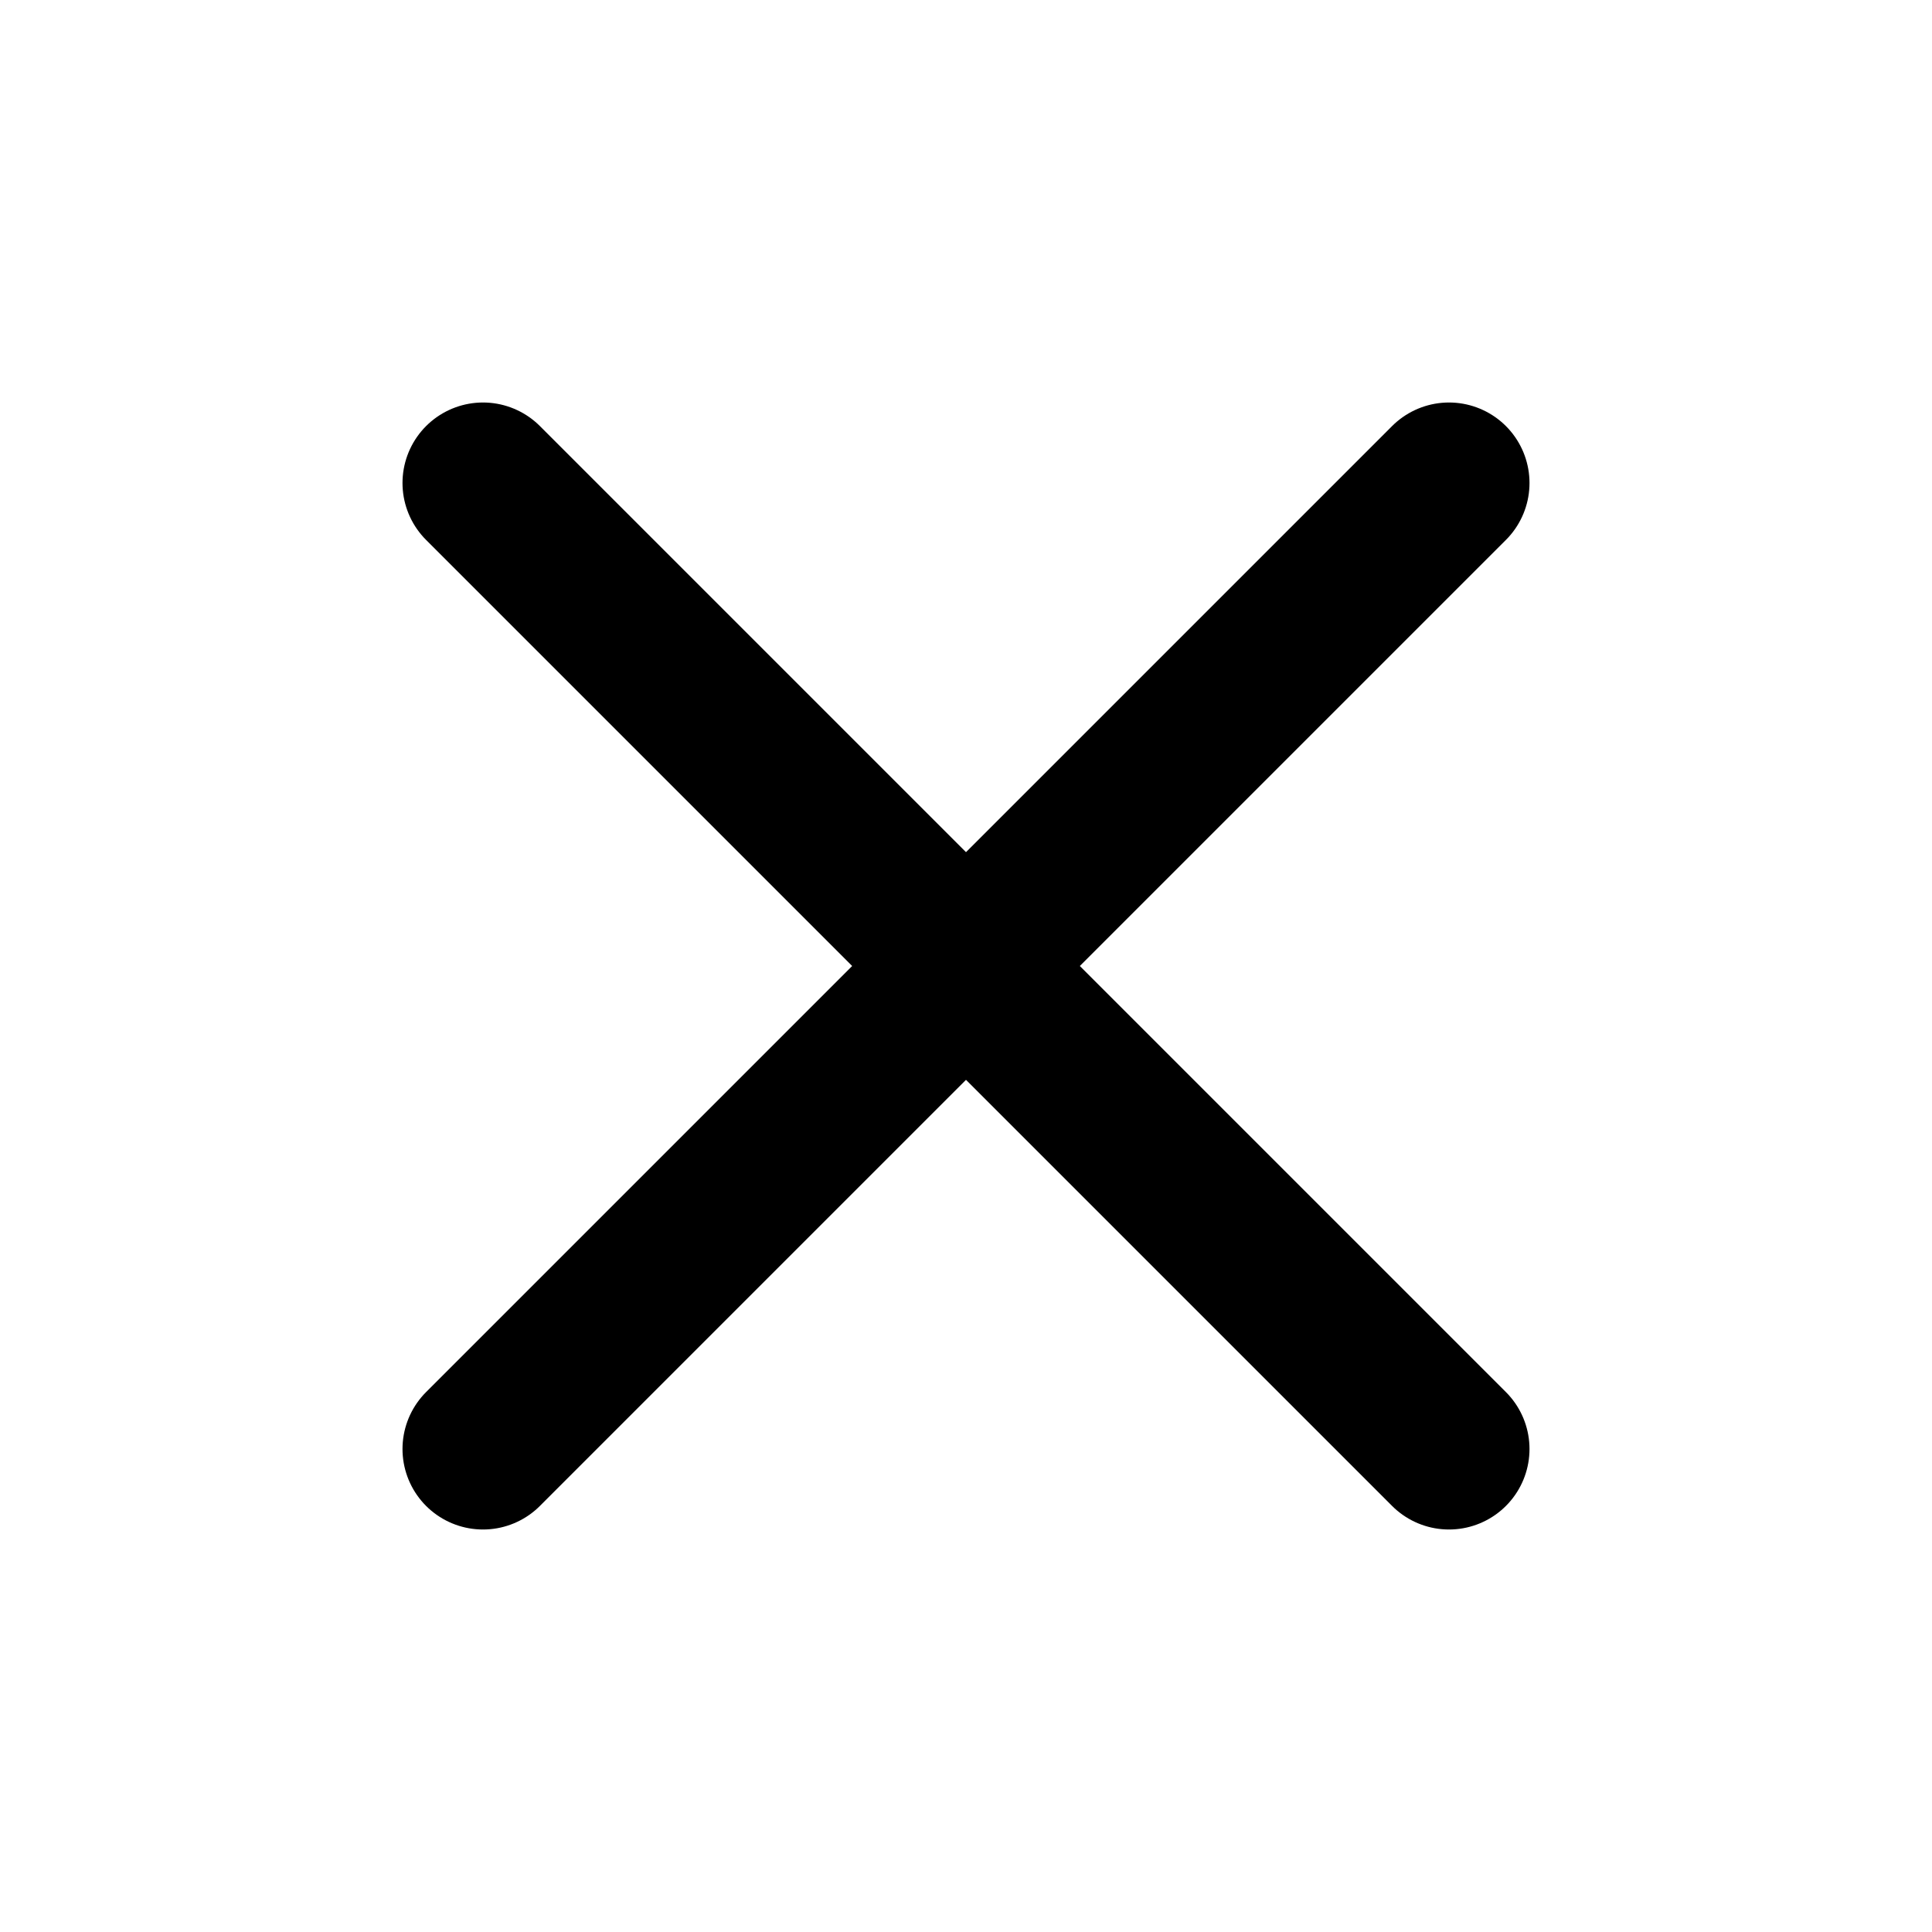
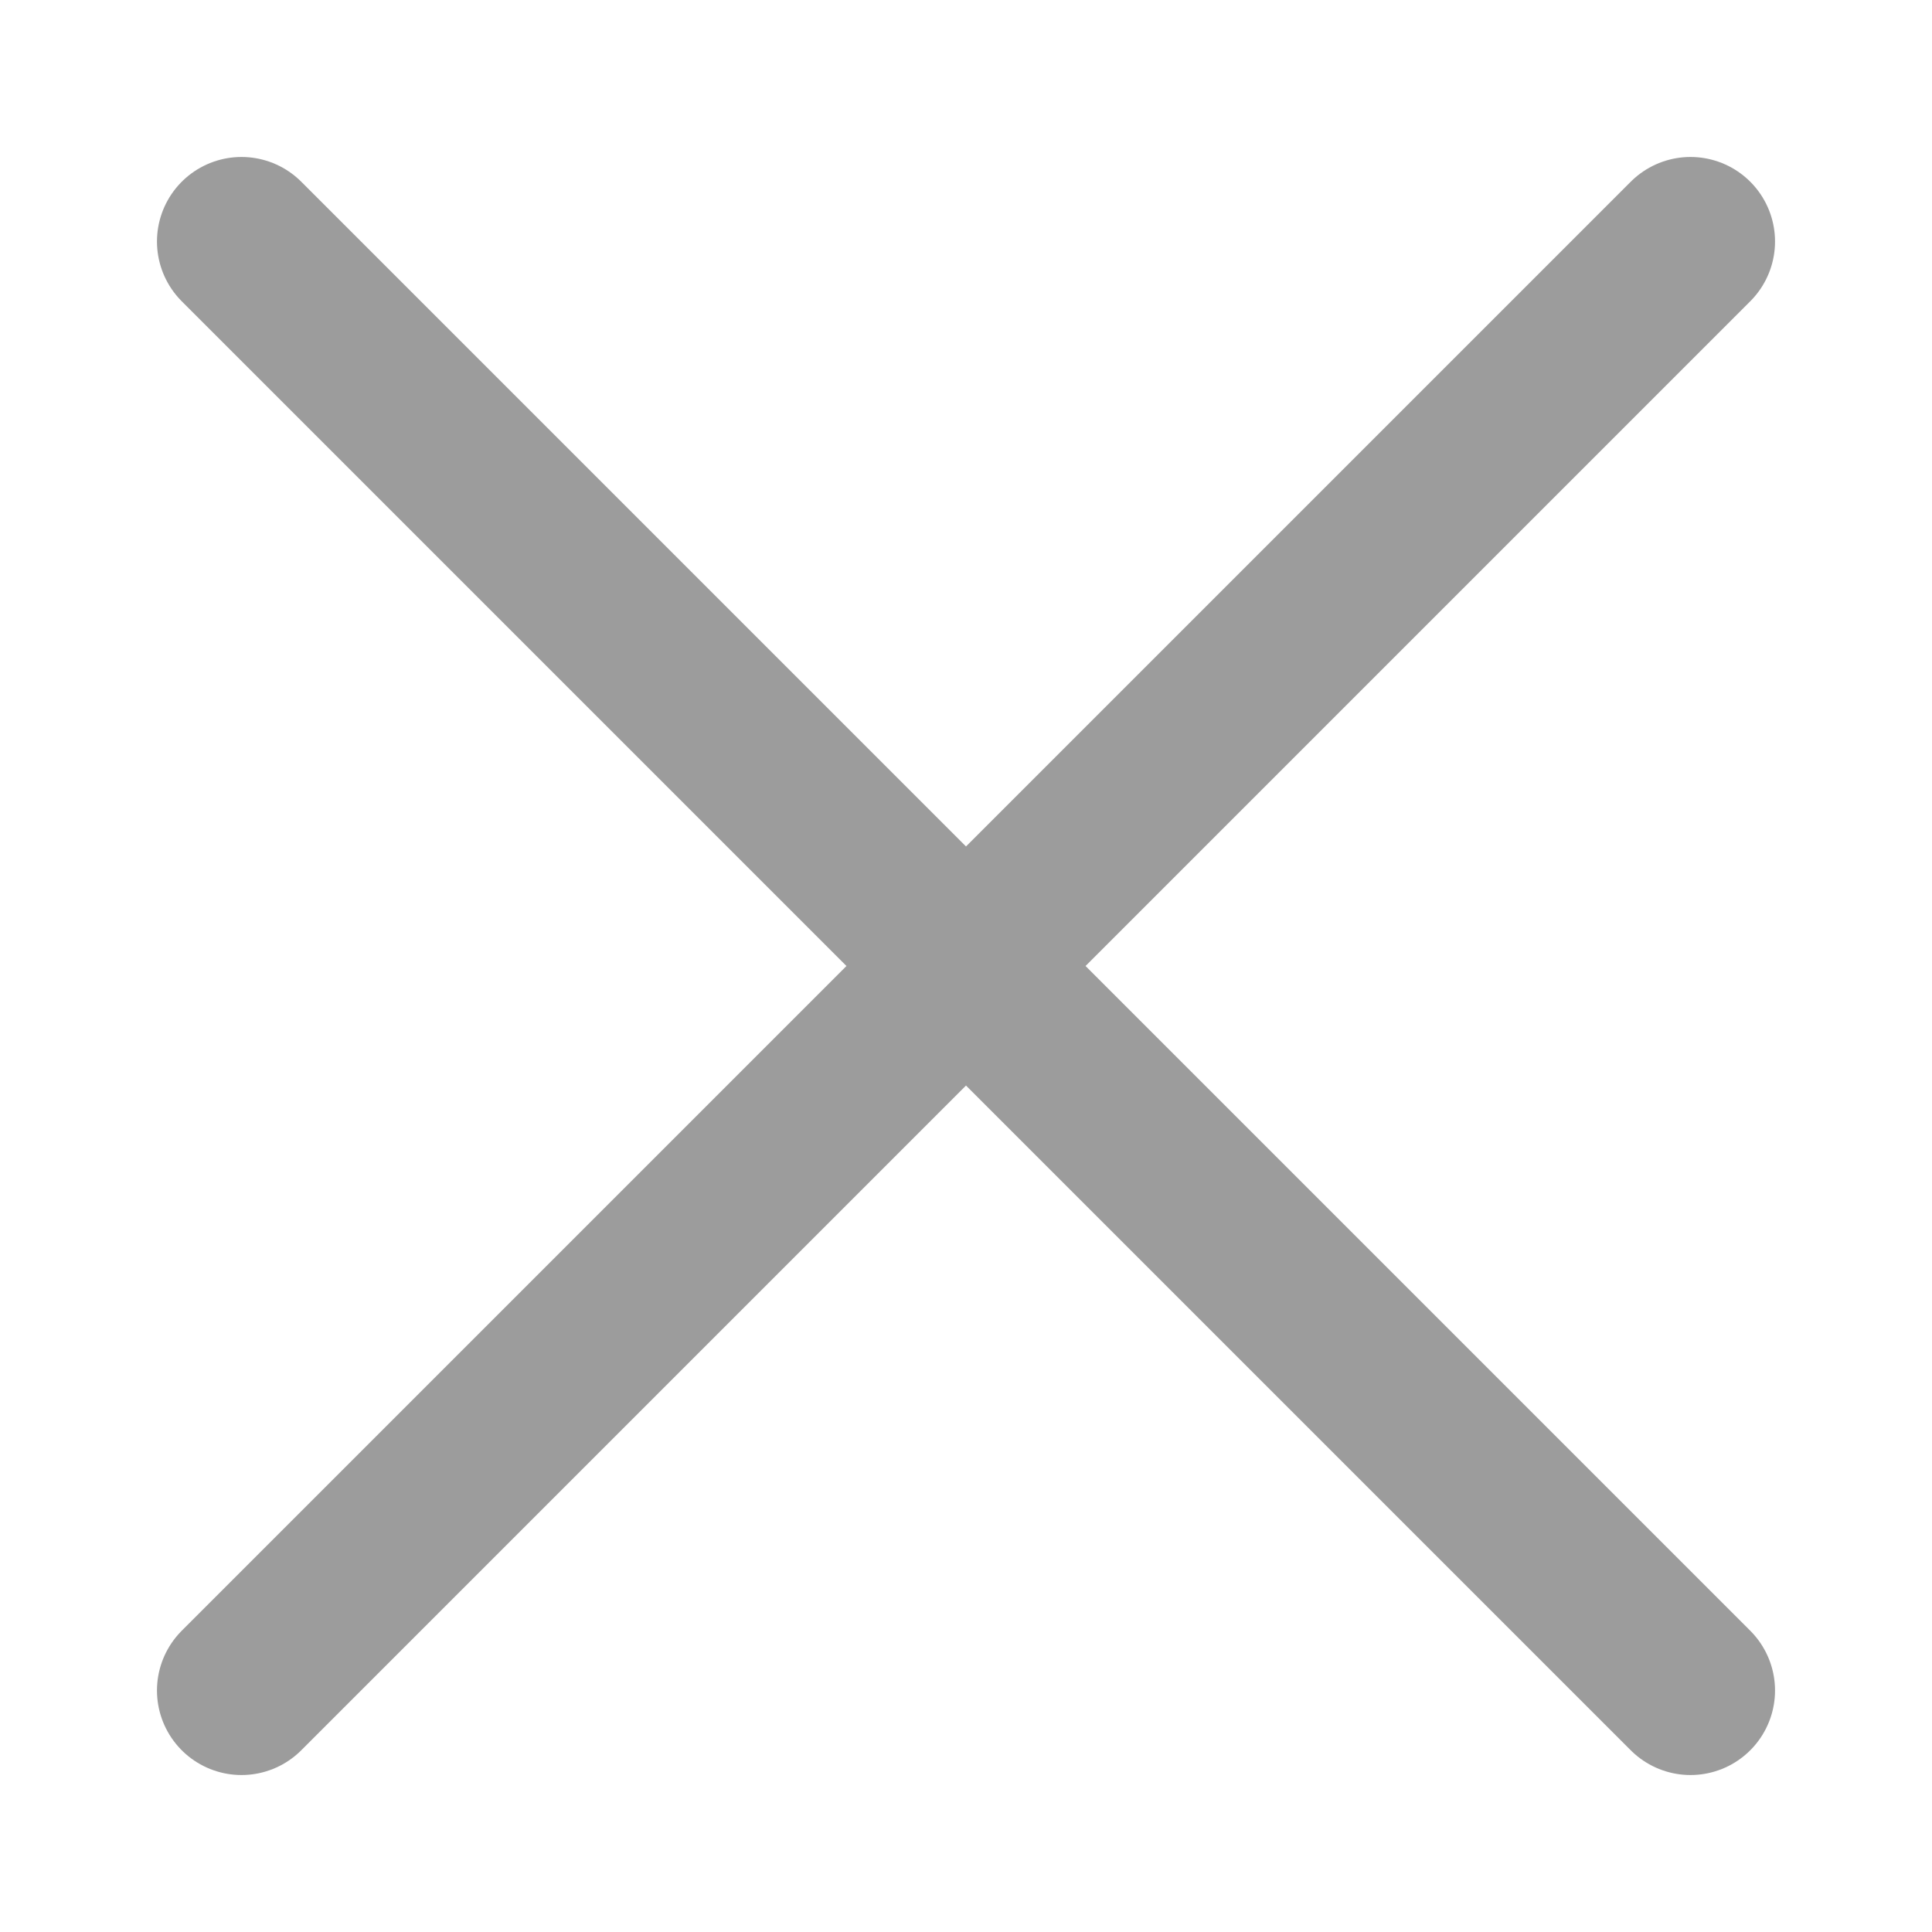
- <svg xmlns="http://www.w3.org/2000/svg" viewBox="0 0 24 24" fill="none" stroke="currentColor" stroke-width="2" stroke-linecap="round" stroke-linejoin="round">
-   <path d="M6 18L18 6M6 6l12 12" />
+ <svg xmlns="http://www.w3.org/2000/svg" width="16" height="16" viewBox="0 0 16 16" fill="none">
+   <path d="M2 2L14 14M14 2L2 14" stroke="#9C9C9C" stroke-width="1.4" stroke-linecap="round" stroke-linejoin="round" />
</svg>
